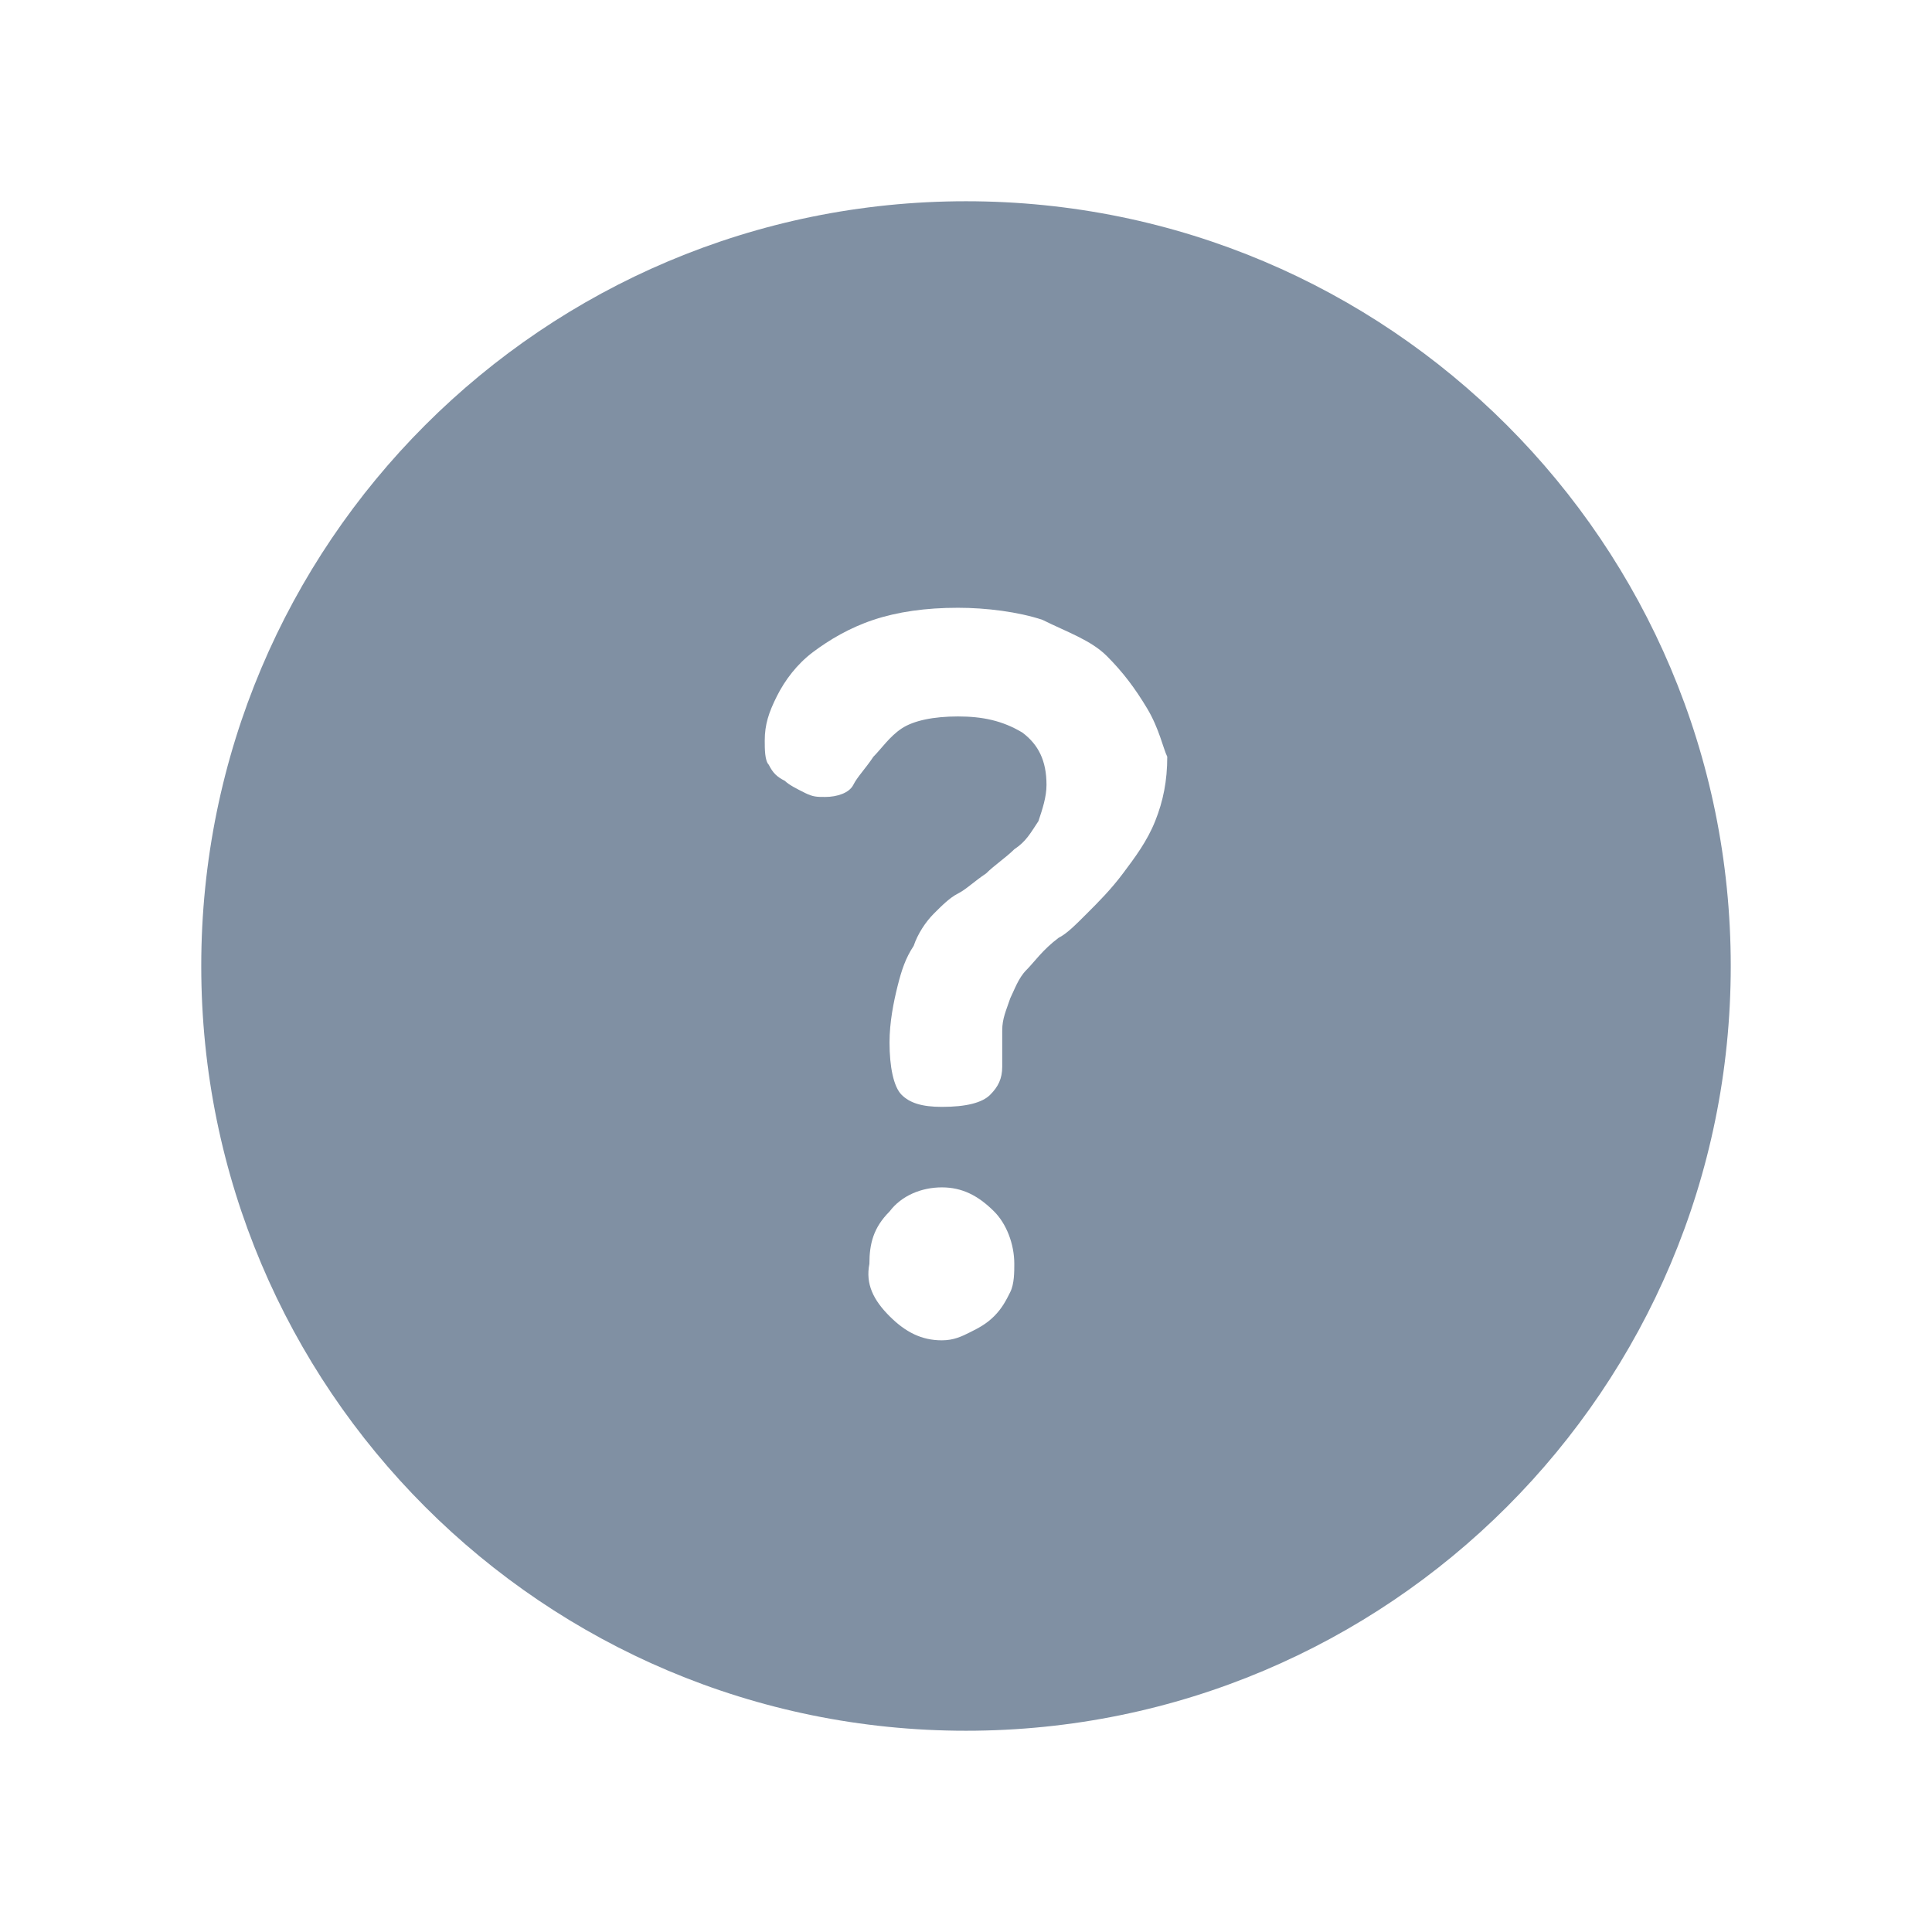
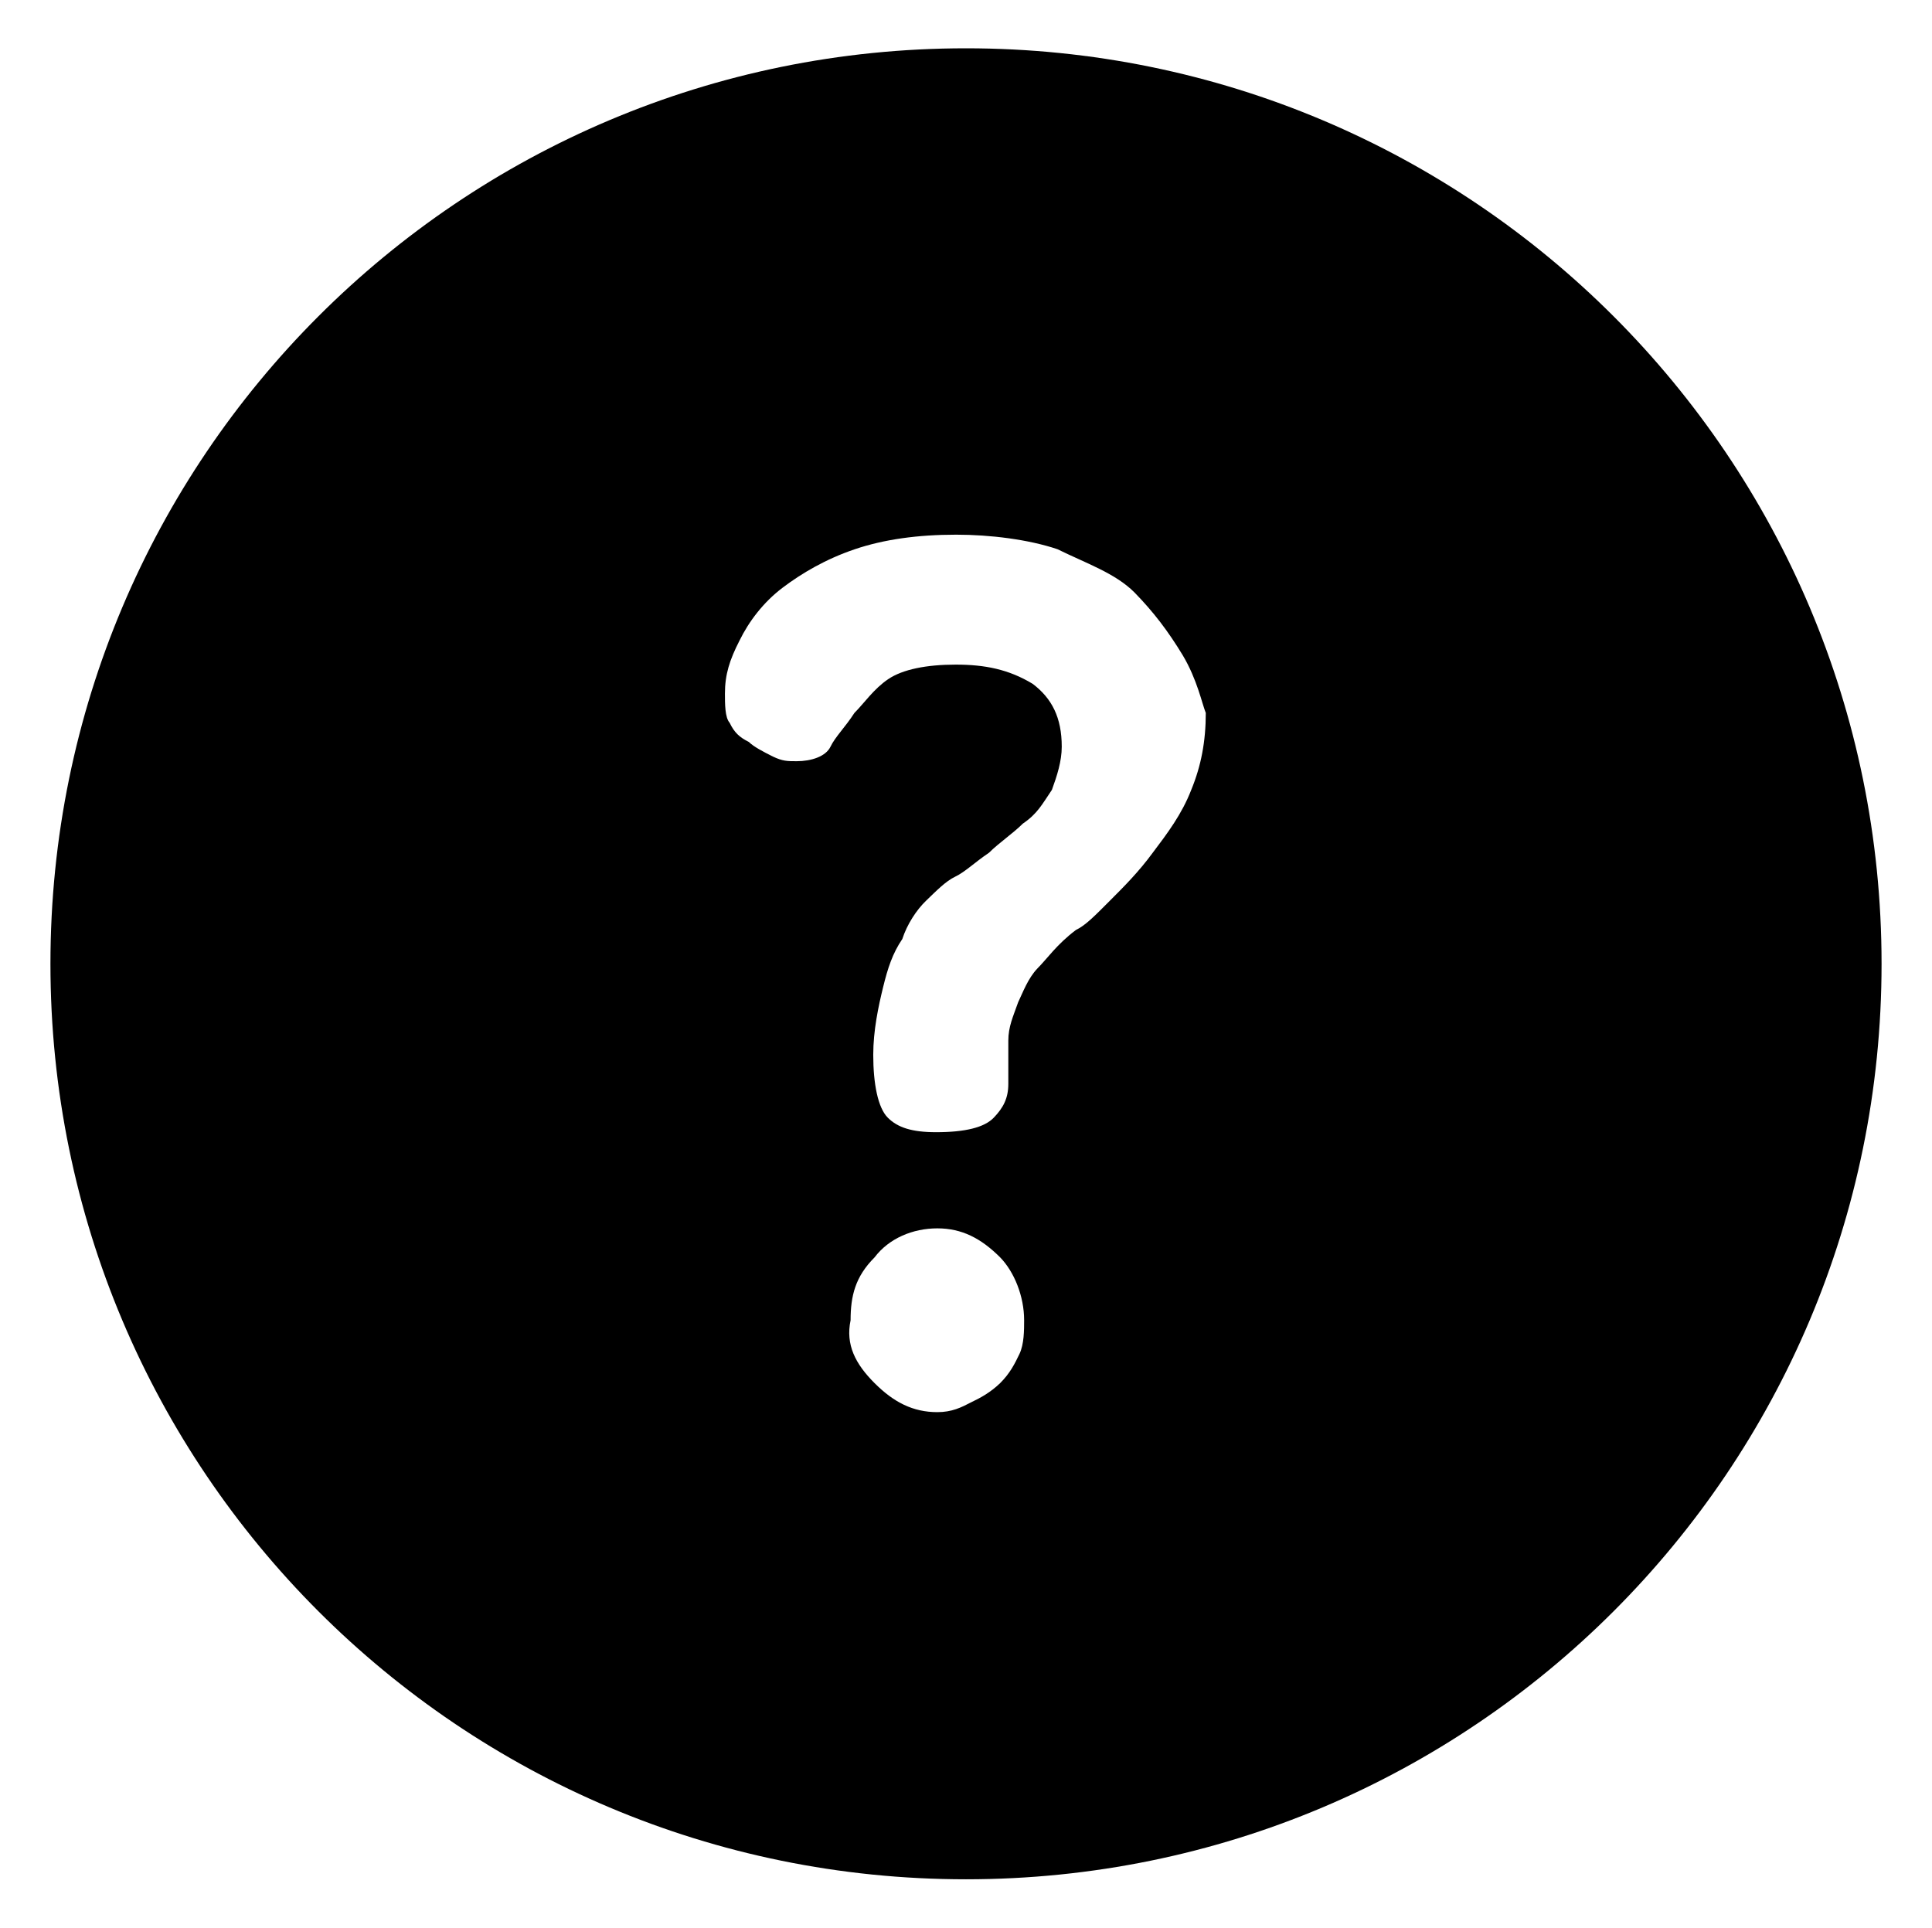
- <svg xmlns="http://www.w3.org/2000/svg" version="1.1" id="Layer_1" x="0px" y="0px" viewBox="0 0 48 48" style="enable-background:new 0 0 48 48;" xml:space="preserve">
-   <style type="text/css">
- 	.st0{fill:#8090A3;}
- </style>
-   <path class="st0" d="M24,43C13.5,43,5,34.5,5,24C5,13.5,13.5,5,24,5s19,8.5,19,19C43,34.5,34.5,43,24,43z M22.1,32.7  c0.4,0.4,0.8,0.6,1.3,0.6c0.3,0,0.5-0.1,0.7-0.2c0.2-0.1,0.4-0.2,0.6-0.4c0.2-0.2,0.3-0.4,0.4-0.6c0.1-0.2,0.1-0.5,0.1-0.7  c0-0.5-0.2-1-0.5-1.3c-0.4-0.4-0.8-0.6-1.3-0.6s-1,0.2-1.3,0.6c-0.4,0.4-0.5,0.8-0.5,1.3C21.5,31.9,21.7,32.3,22.1,32.7z M28.5,17.6  c-0.3-0.5-0.6-0.9-1-1.3c-0.4-0.4-1-0.6-1.6-0.9c-0.6-0.2-1.4-0.3-2.1-0.3c-0.8,0-1.5,0.1-2.1,0.3c-0.6,0.2-1.1,0.5-1.5,0.8  c-0.4,0.3-0.7,0.7-0.9,1.1c-0.2,0.4-0.3,0.7-0.3,1.1c0,0.2,0,0.5,0.1,0.6c0.1,0.2,0.2,0.3,0.4,0.4c0.1,0.1,0.3,0.2,0.5,0.3  c0.2,0.1,0.3,0.1,0.5,0.1c0.3,0,0.6-0.1,0.7-0.3c0.1-0.2,0.3-0.4,0.5-0.7c0.2-0.2,0.4-0.5,0.7-0.7c0.3-0.2,0.8-0.3,1.4-0.3  c0.6,0,1.1,0.1,1.6,0.4c0.4,0.3,0.6,0.7,0.6,1.3c0,0.3-0.1,0.6-0.2,0.9c-0.2,0.3-0.3,0.5-0.6,0.7c-0.2,0.2-0.5,0.4-0.7,0.6  c-0.3,0.2-0.5,0.4-0.7,0.5c-0.2,0.1-0.4,0.3-0.6,0.5c-0.2,0.2-0.4,0.5-0.5,0.8c-0.2,0.3-0.3,0.6-0.4,1c-0.1,0.4-0.2,0.9-0.2,1.4  c0,0.6,0.1,1.1,0.3,1.3c0.2,0.2,0.5,0.3,1,0.3c0.6,0,1-0.1,1.2-0.3c0.2-0.2,0.3-0.4,0.3-0.7c0-0.3,0-0.6,0-0.9  c0-0.3,0.1-0.5,0.2-0.8c0.1-0.2,0.2-0.5,0.4-0.7c0.2-0.2,0.4-0.5,0.8-0.8c0.2-0.1,0.4-0.3,0.7-0.6c0.3-0.3,0.6-0.6,0.9-1  c0.3-0.4,0.6-0.8,0.8-1.3c0.2-0.5,0.3-1,0.3-1.6C28.9,18.6,28.8,18.1,28.5,17.6z" />
+ <svg xmlns="http://www.w3.org/2000/svg" version="1.1" id="Layer_1" x="0px" y="0px" viewBox="0 0 452 451" style="enable-background:new 0 0 452 451;" xml:space="preserve">
+   <path d="M226,439.7c-118.4,0-214.2-95.8-214.2-214.2S107.6,11.3,226,11.3s214.2,95.8,214.2,214.2S344.4,439.7,226,439.7z   M204.6,323.6c4.5,4.5,9,6.8,14.7,6.8c3.4,0,5.6-1.1,7.9-2.3c2.3-1.1,4.5-2.3,6.8-4.5c2.3-2.3,3.4-4.5,4.5-6.8  c1.1-2.3,1.1-5.6,1.1-7.9c0-5.6-2.3-11.3-5.6-14.7c-4.5-4.5-9-6.8-14.7-6.8s-11.3,2.3-14.7,6.8c-4.5,4.5-5.6,9-5.6,14.7  C197.8,314.6,200.1,319.1,204.6,323.6z M276.7,153.3c-3.4-5.6-6.8-10.1-11.3-14.7c-4.5-4.5-11.3-6.8-18-10.1  c-6.8-2.3-15.8-3.4-23.7-3.4c-9,0-16.9,1.1-23.7,3.4c-6.8,2.3-12.4,5.6-16.9,9s-7.9,7.9-10.1,12.4c-2.3,4.5-3.4,7.9-3.4,12.4  c0,2.3,0,5.6,1.1,6.8c1.1,2.3,2.3,3.4,4.5,4.5c1.1,1.1,3.4,2.3,5.6,3.4c2.3,1.1,3.4,1.1,5.6,1.1c3.4,0,6.8-1.1,7.9-3.4  c1.1-2.3,3.4-4.5,5.6-7.9c2.3-2.3,4.5-5.6,7.9-7.9c3.4-2.3,9-3.4,15.8-3.4c6.8,0,12.4,1.1,18,4.5c4.5,3.4,6.8,7.9,6.8,14.7  c0,3.4-1.1,6.8-2.3,10.1c-2.3,3.4-3.4,5.6-6.8,7.9c-2.3,2.3-5.6,4.5-7.9,6.8c-3.4,2.3-5.6,4.5-7.9,5.6c-2.3,1.1-4.5,3.4-6.8,5.6  s-4.5,5.6-5.6,9c-2.3,3.4-3.4,6.8-4.5,11.3c-1.1,4.5-2.3,10.1-2.3,15.8c0,6.8,1.1,12.4,3.4,14.7c2.3,2.3,5.6,3.4,11.3,3.4  c6.8,0,11.3-1.1,13.5-3.4s3.4-4.5,3.4-7.9c0-3.4,0-6.8,0-10.1s1.1-5.6,2.3-9c1.1-2.3,2.3-5.6,4.5-7.9c2.3-2.3,4.5-5.6,9-9  c2.3-1.1,4.5-3.4,7.9-6.8c3.4-3.4,6.8-6.8,10.1-11.3c3.4-4.5,6.8-9,9-14.7c2.3-5.6,3.4-11.3,3.4-18  C281.2,164.6,280.1,159,276.7,153.3z" />
</svg>
